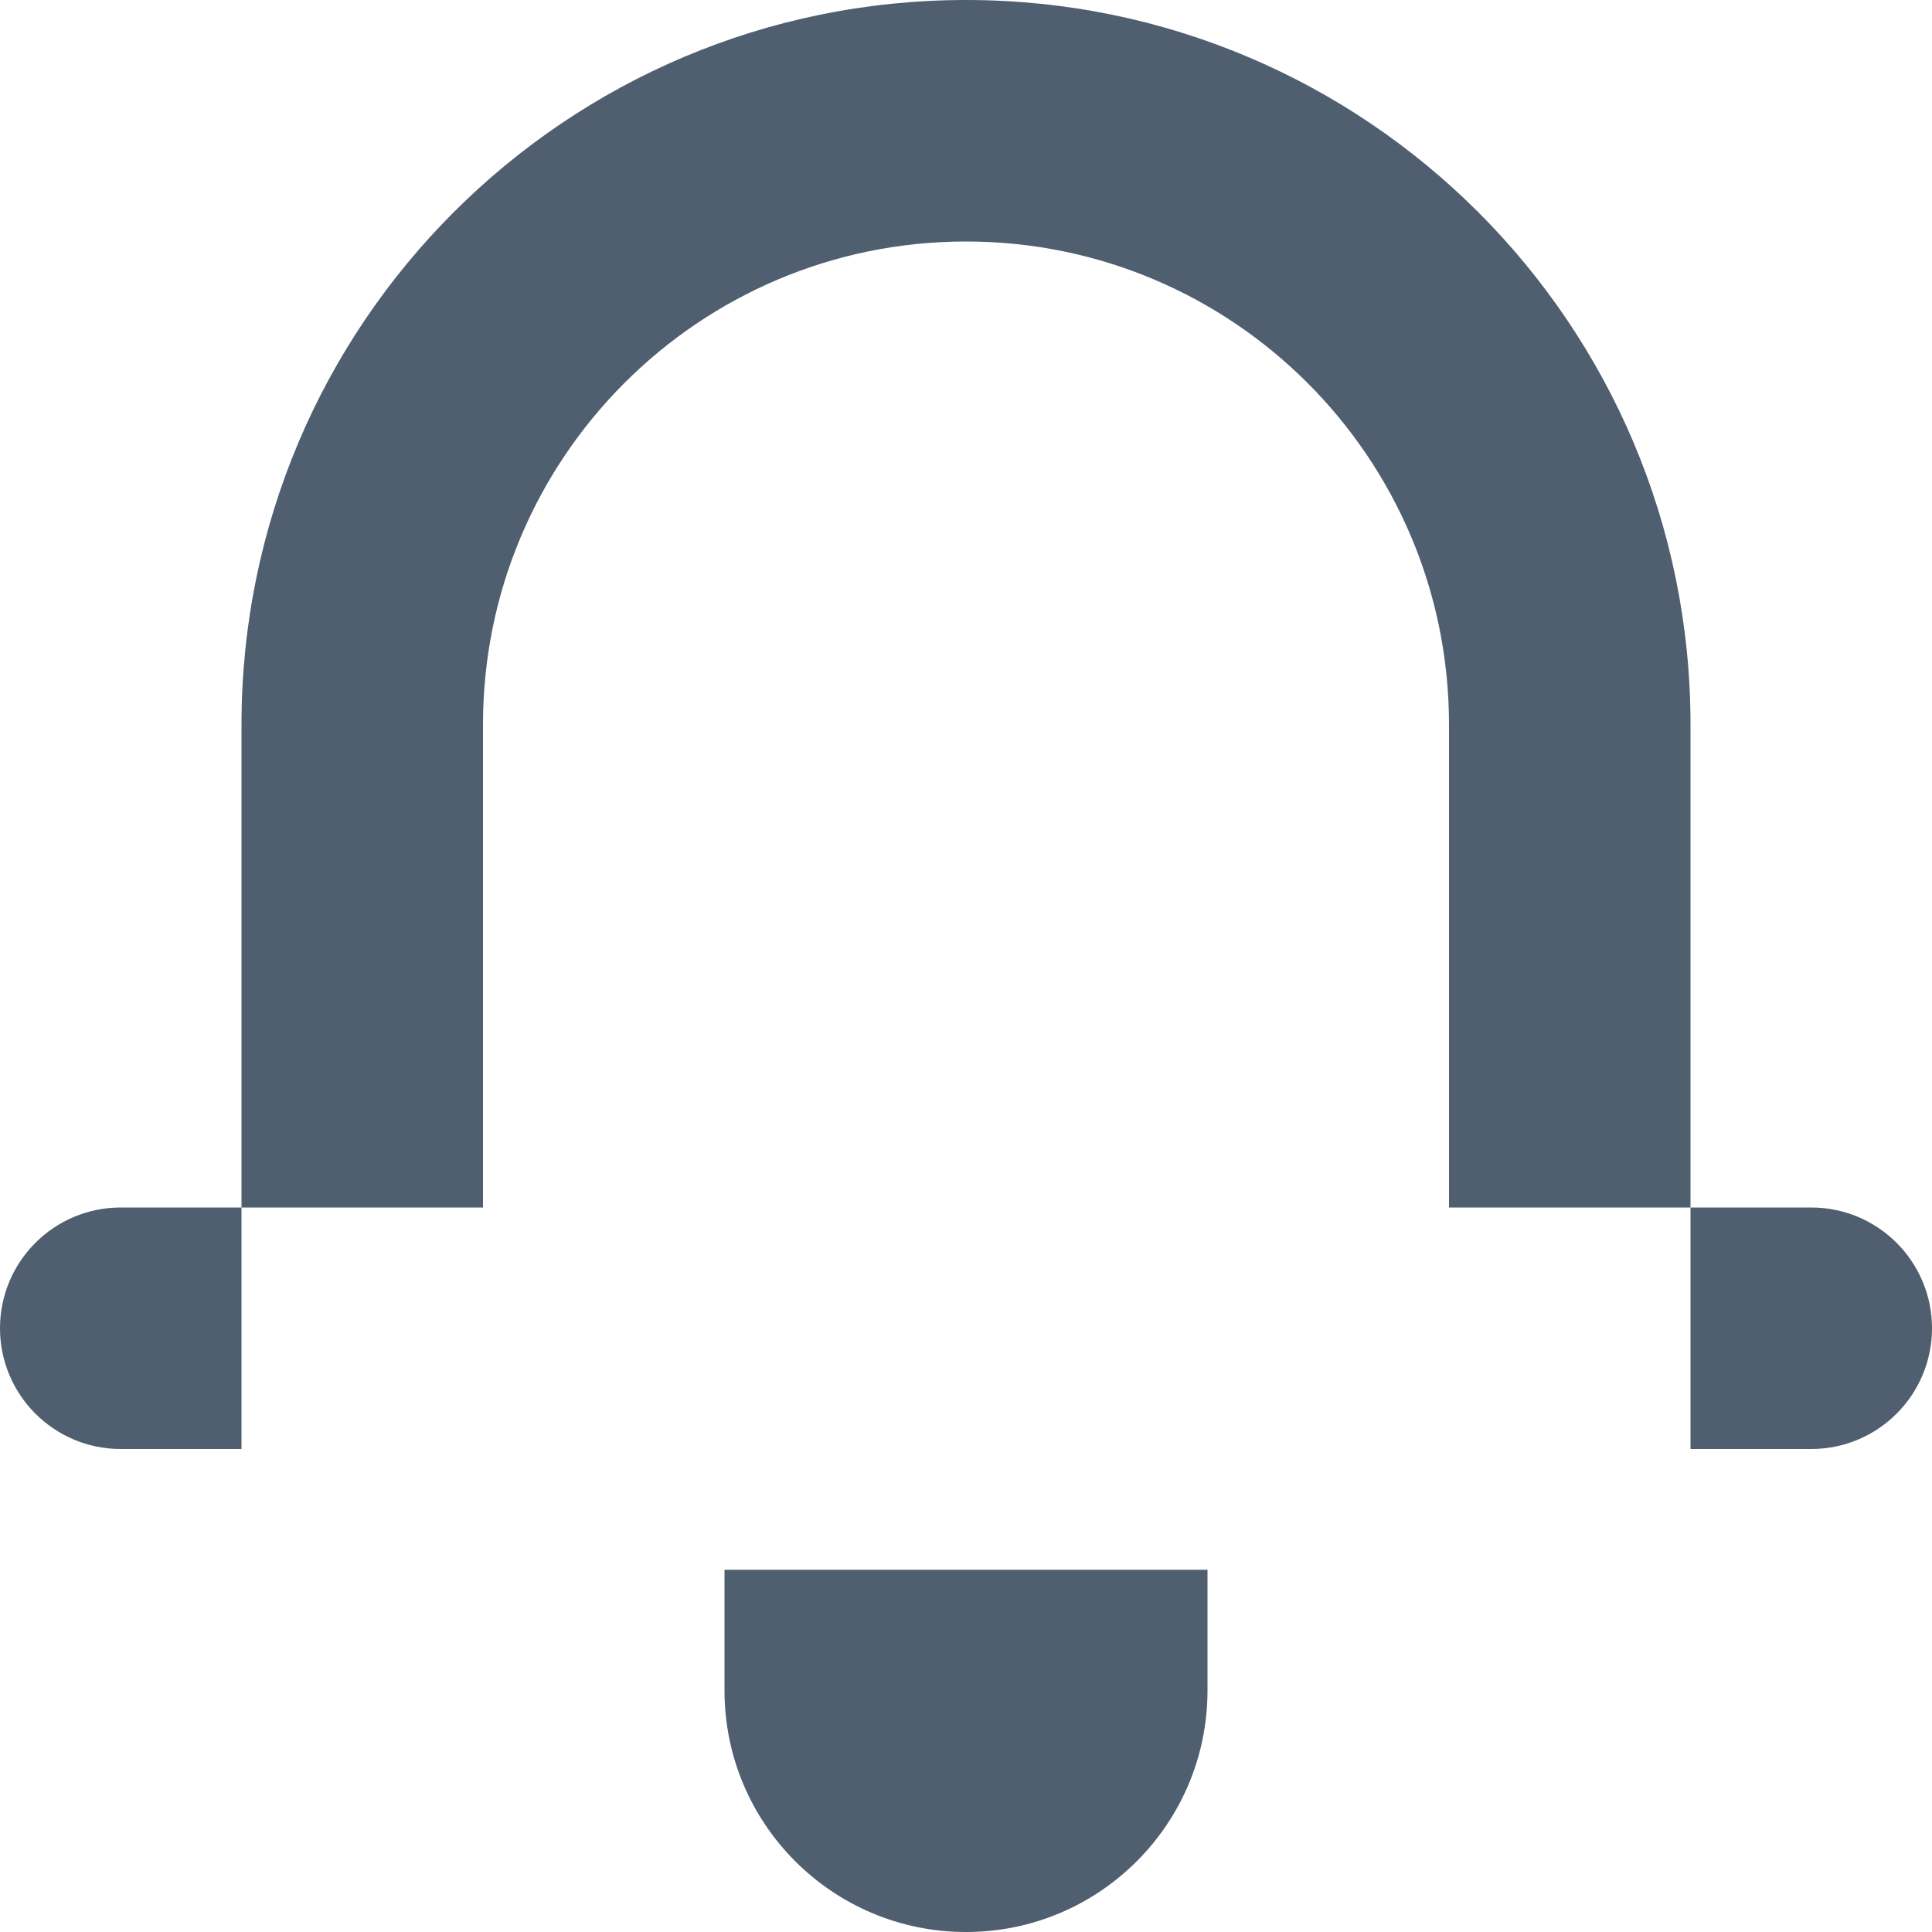
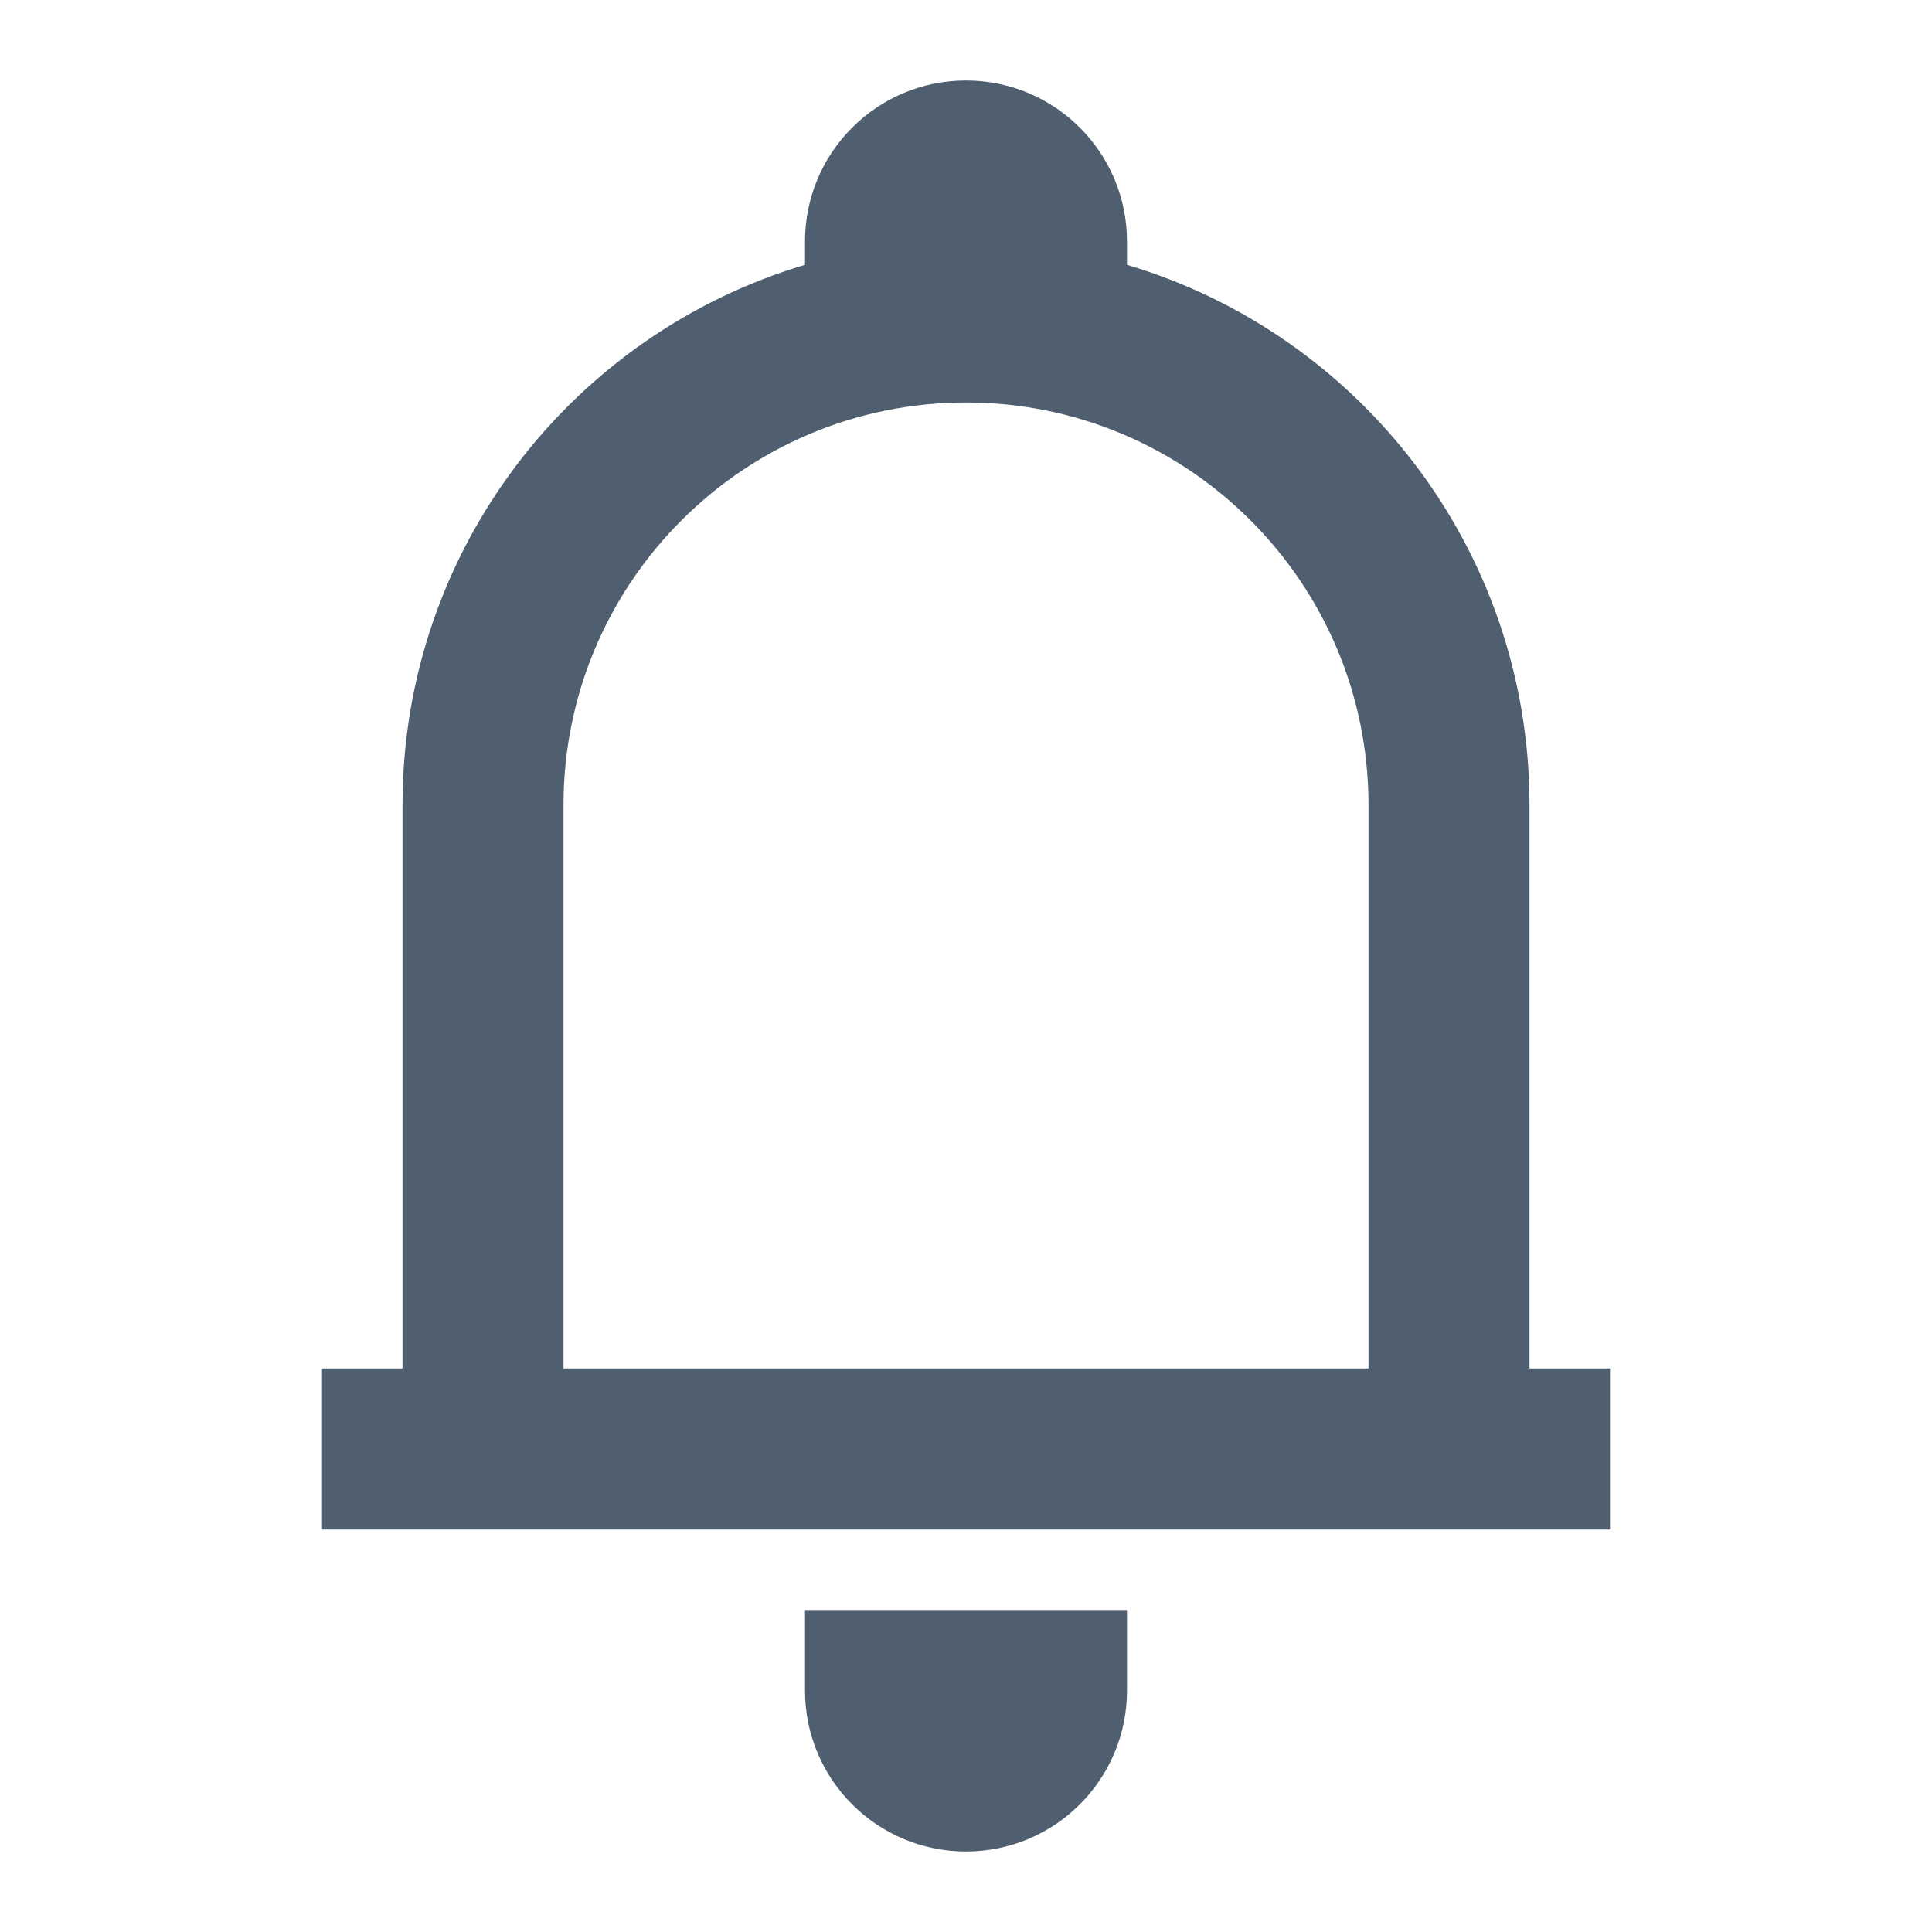
- <svg xmlns="http://www.w3.org/2000/svg" width="16" height="16" viewBox="0 0 16 16">
-   <defs>
-     <style>
-       .cls-1 {
-         fill: #4f5f6f;
-         fill-rule: evenodd;
-       }
-     </style>
-   </defs>
-   <path id="Bell" class="cls-1" d="M1343,29a4,4,0,0,1,4,4v4h-8V33a4,4,0,0,1,4-4m0-2h0a6,6,0,0,0-6,6v6h12V33a6,6,0,0,0-6-6h0Zm7,12h-14a1,1,0,0,1-1-1h0a1,1,0,0,1,1-1h14a1,1,0,0,1,1,1h0A1,1,0,0,1,1350,39Zm-7,4h0a2,2,0,0,1-2-2V40h4v1A2,2,0,0,1,1343,43Z" transform="translate(-1335 -27)" />
+ <svg xmlns="http://www.w3.org/2000/svg" width="18" height="18" viewBox="0 0 24 24" fill="none">
+   <path fill-rule="evenodd" clip-rule="evenodd" d="M14 3V3.29C16.892 4.15 19 6.829 19 10V17H20V19H4V17H5V10C5 6.829 7.109 4.15 10 3.29V3C10 1.895 10.895 1 12 1C13.105 1 14 1.895 14 3ZM7 17H17V10C17 7.239 14.761 5 12 5C9.239 5 7 7.239 7 10V17ZM14 21V20H10V21C10 22.105 10.895 23 12 23C13.105 23 14 22.105 14 21Z" fill="#4f5f6f" />
</svg>
